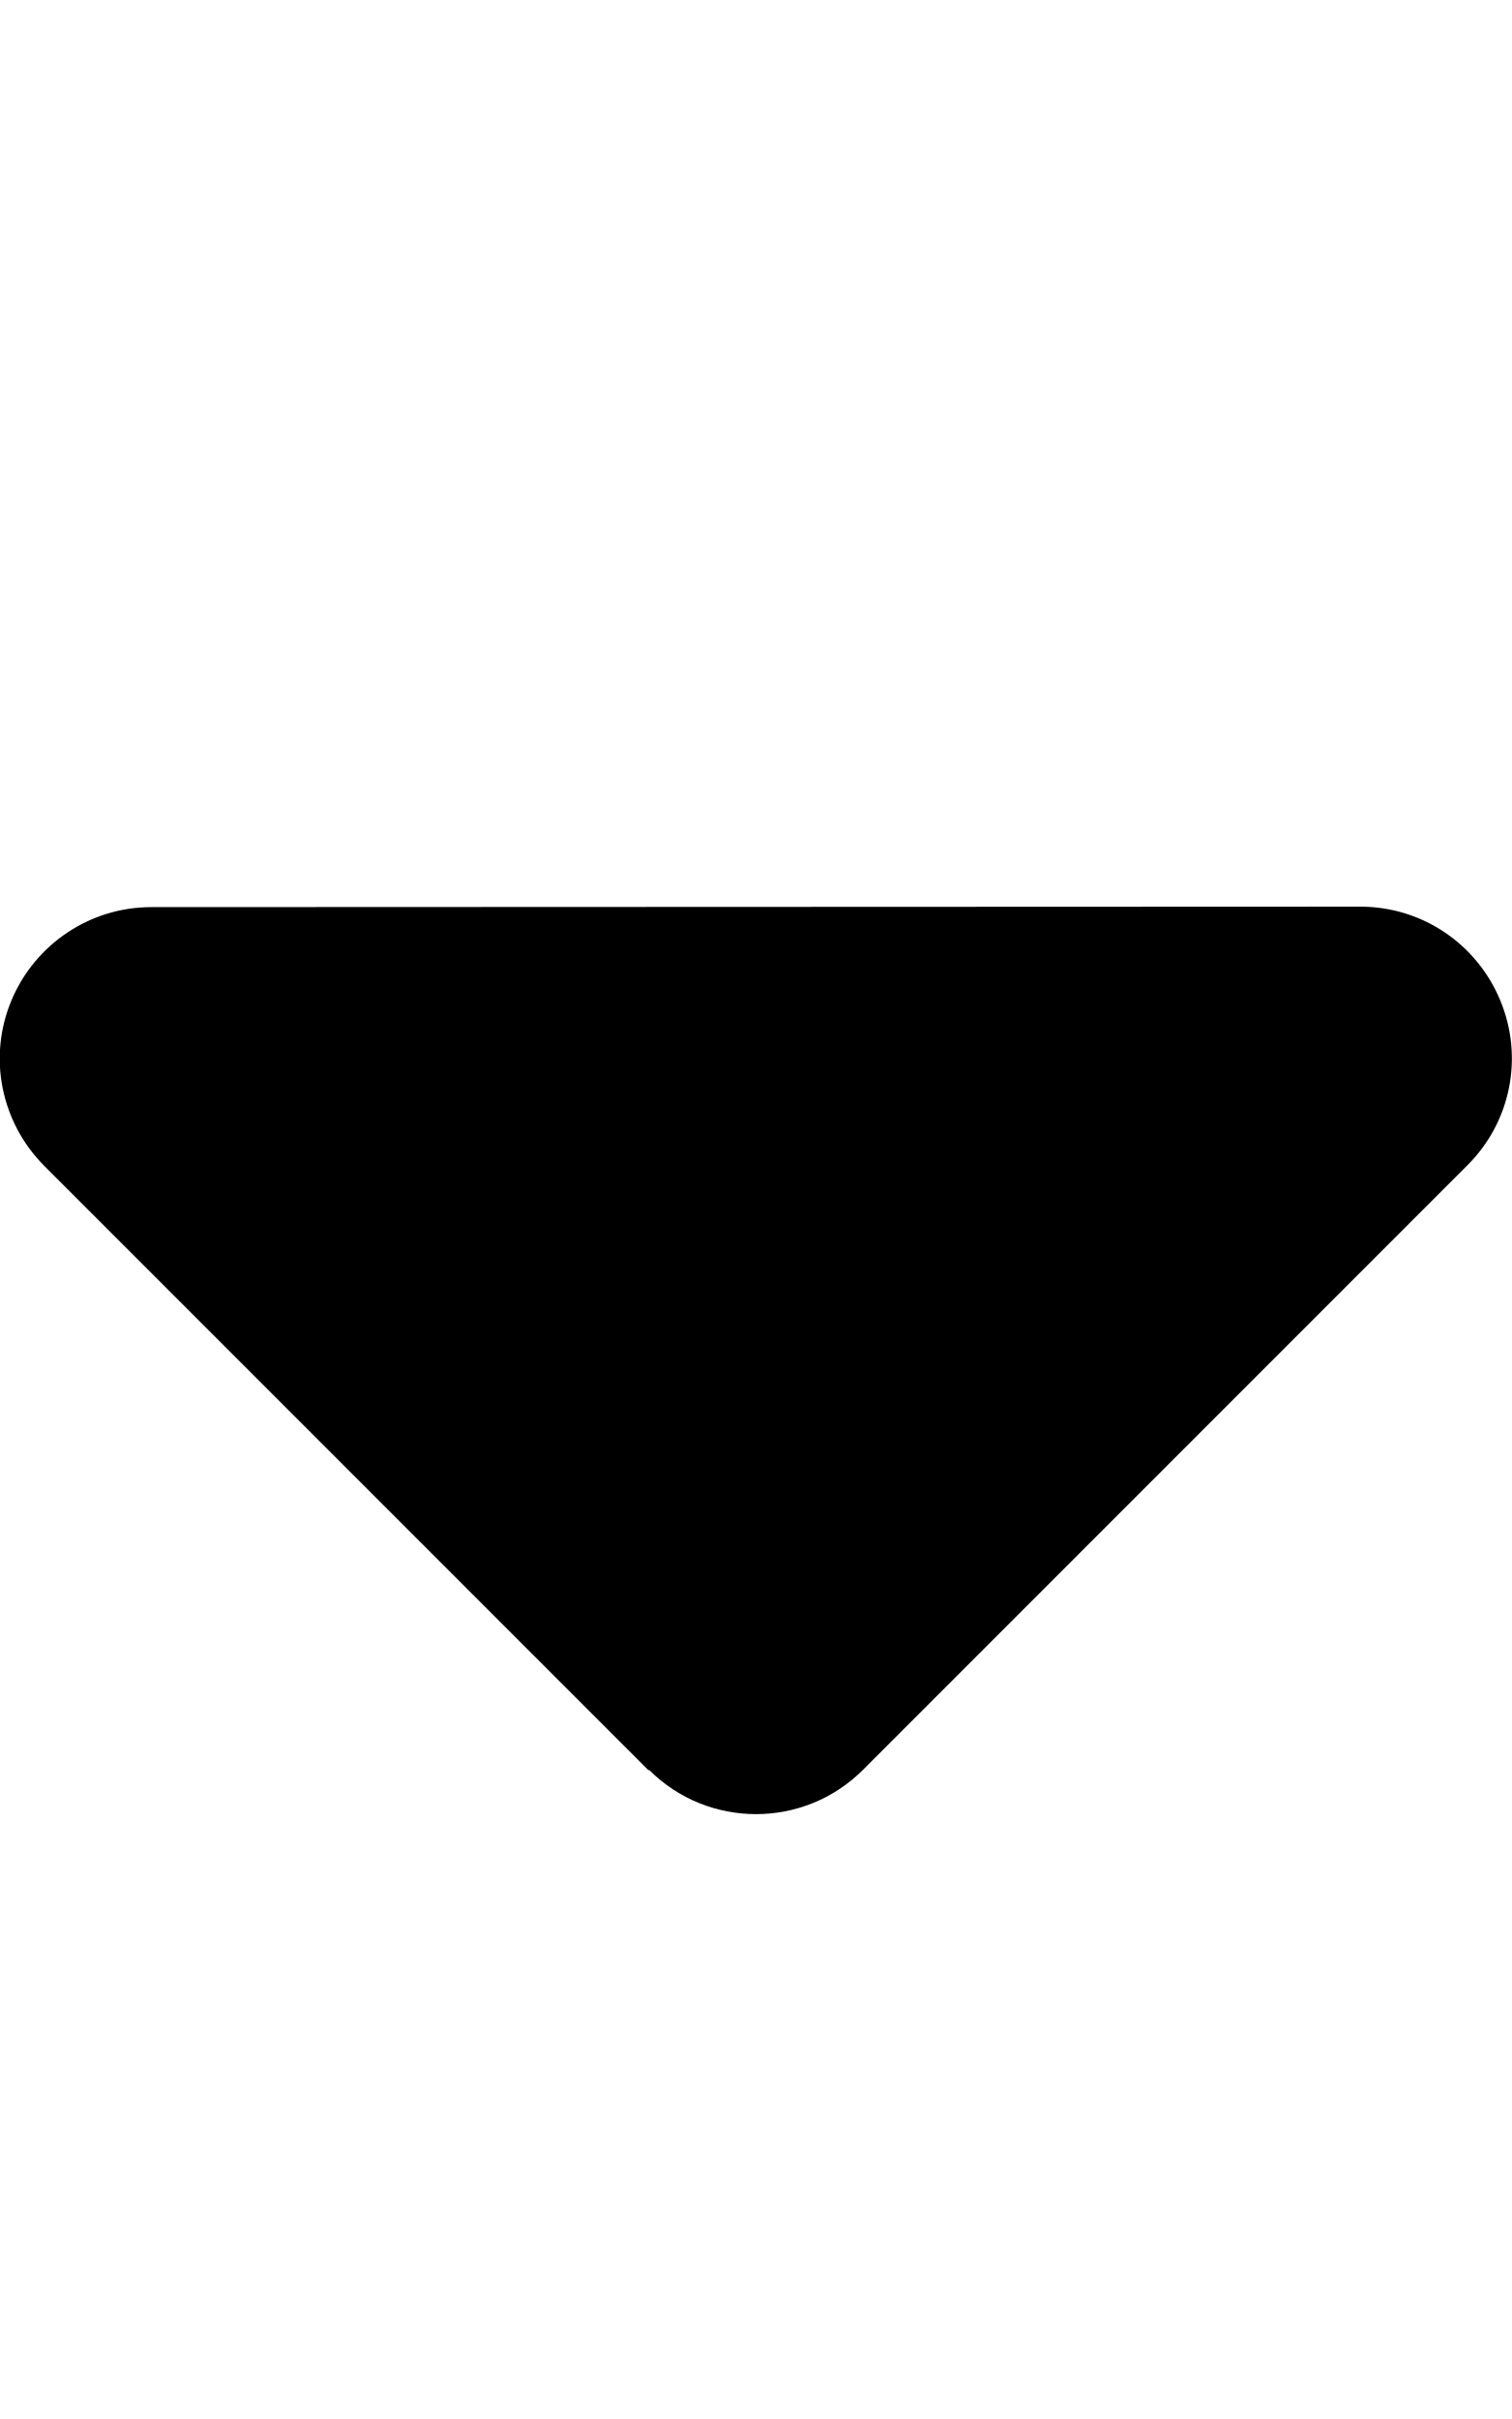
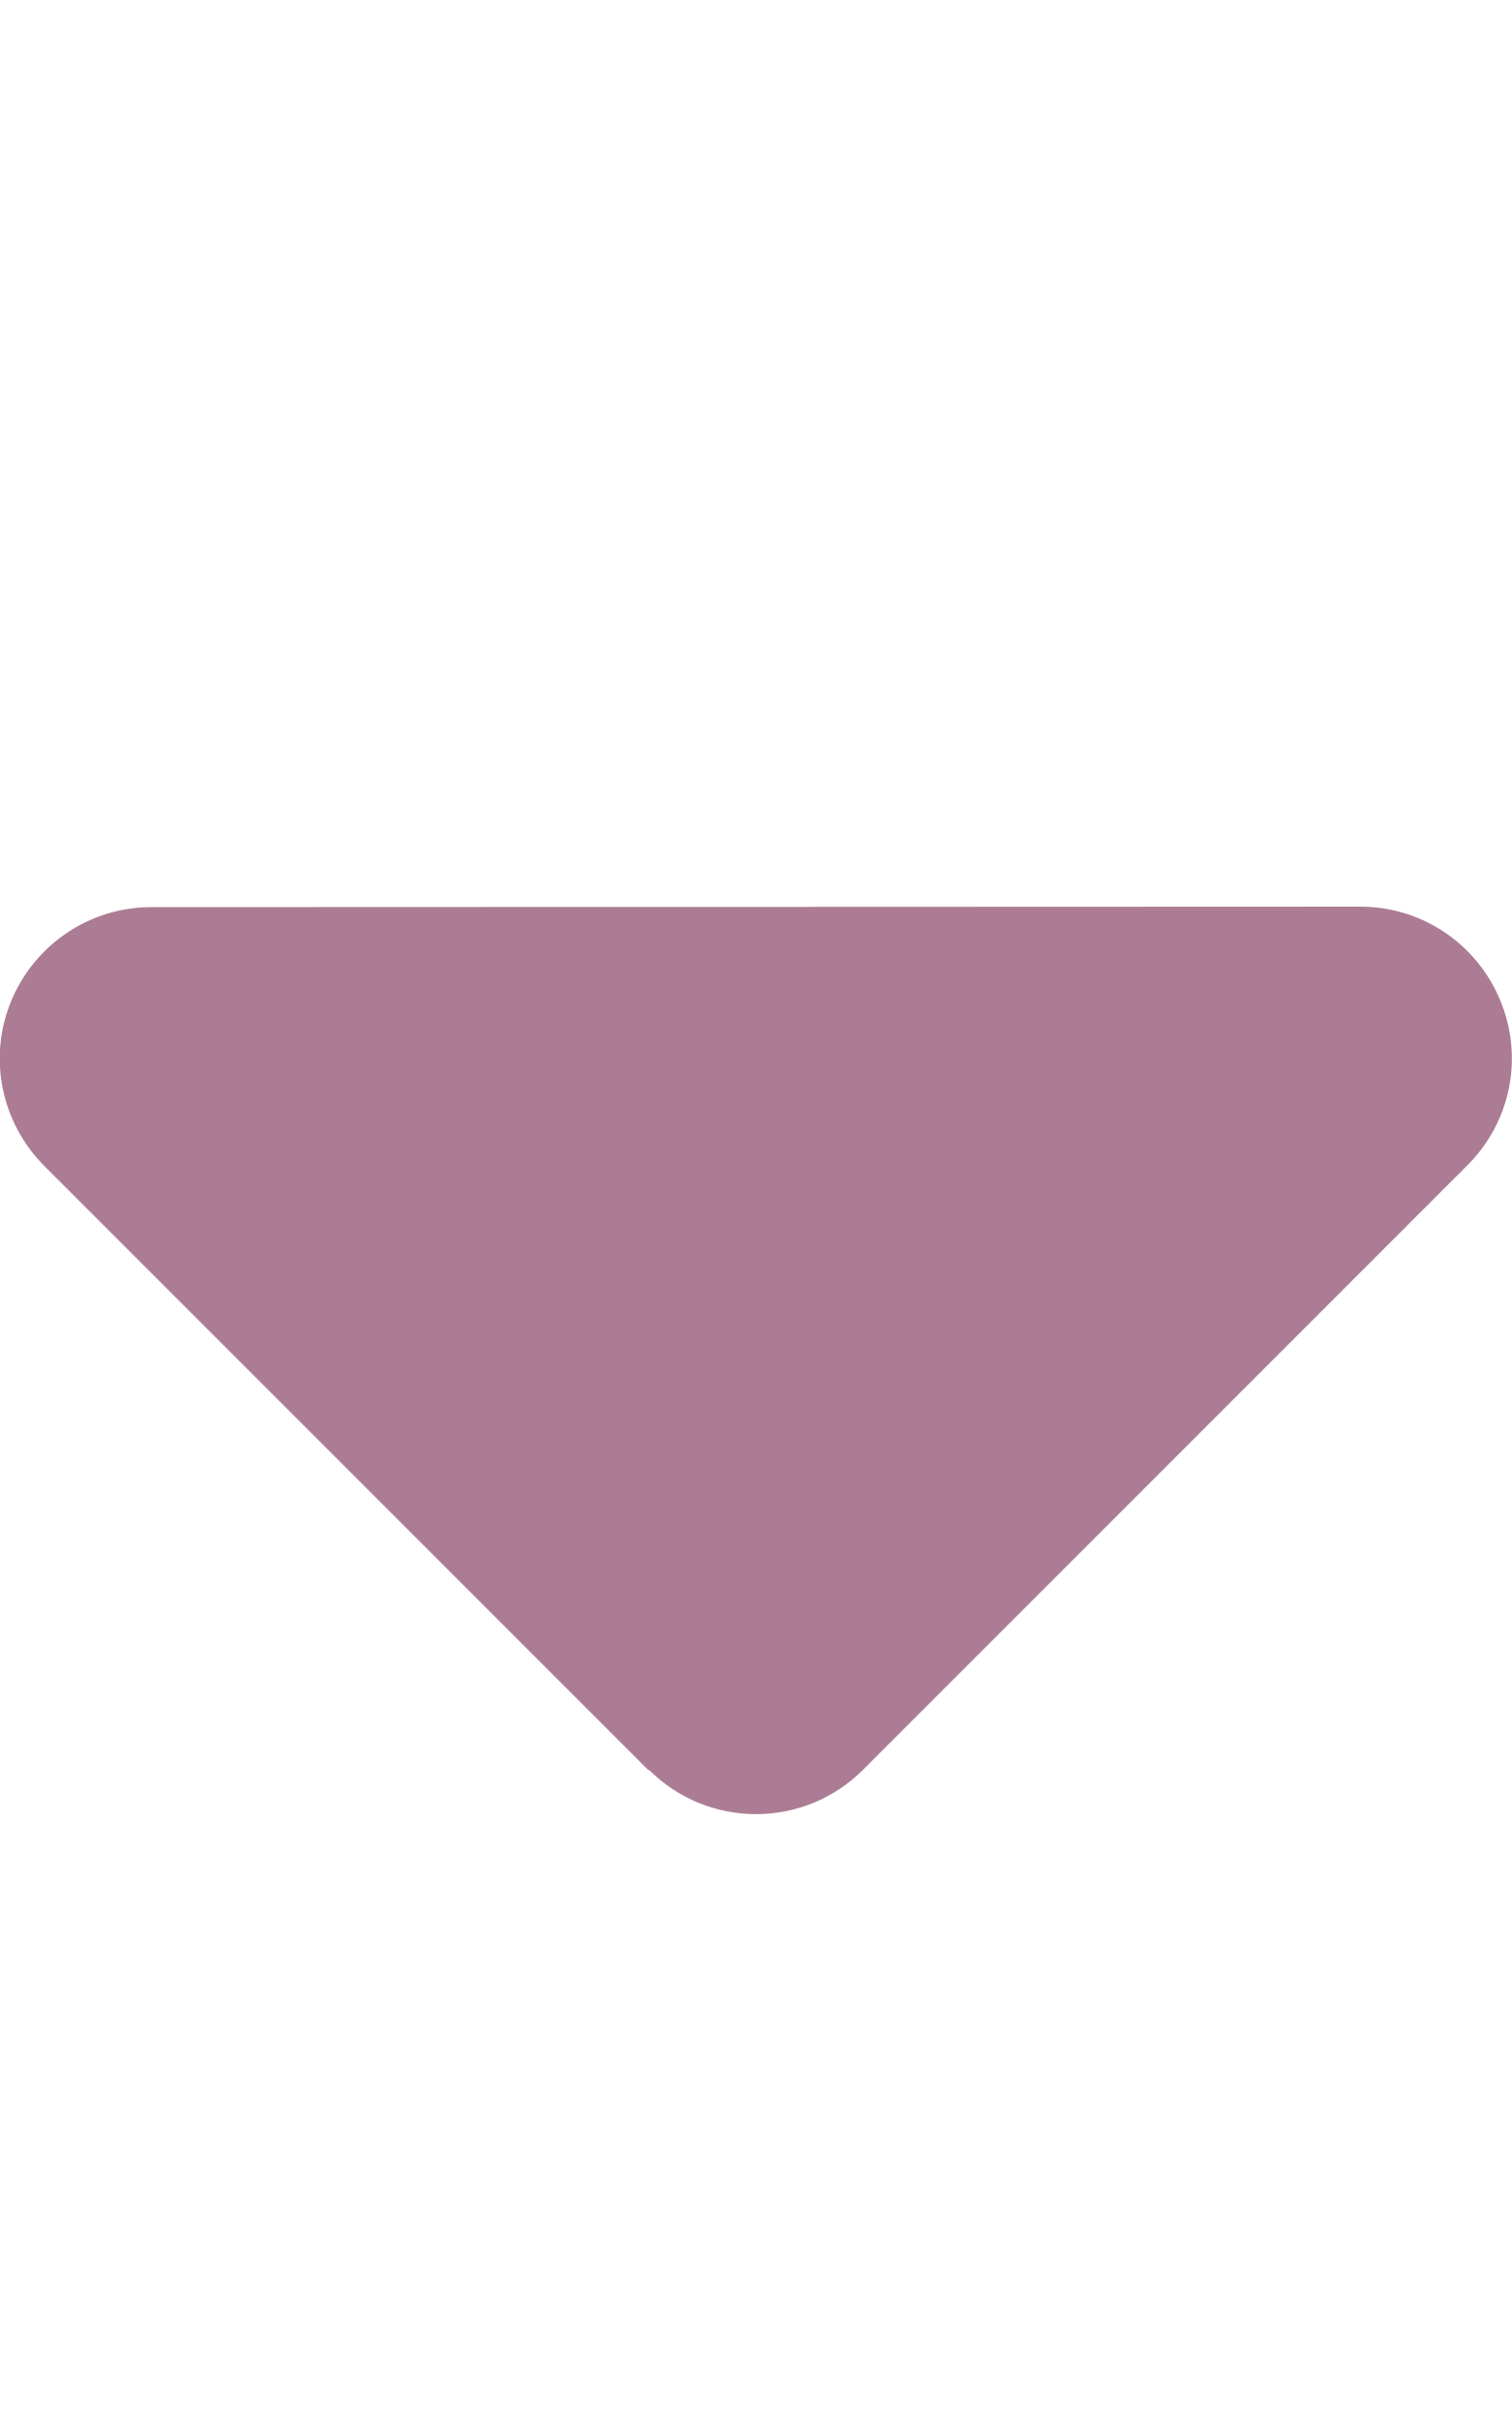
<svg xmlns="http://www.w3.org/2000/svg" viewBox="0 0 320 512">
-   <path d="M137.4 374.6c12.5 12.5 32.8 12.5 45.3 0l128-128c9.2-9.2 11.9-22.9 6.9-34.9s-16.6-19.8-29.6-19.8L32 192c-12.9 0-24.6 7.8-29.6 19.8s-2.2 25.7 6.9 34.9l128 128z" />
+   <path fill="#AB7C94" d="M137.4 374.6c12.5 12.5 32.8 12.5 45.3 0l128-128c9.2-9.2 11.9-22.9 6.9-34.9s-16.6-19.8-29.6-19.8L32 192c-12.9 0-24.6 7.8-29.6 19.8s-2.2 25.7 6.9 34.9l128 128z" />
</svg>
